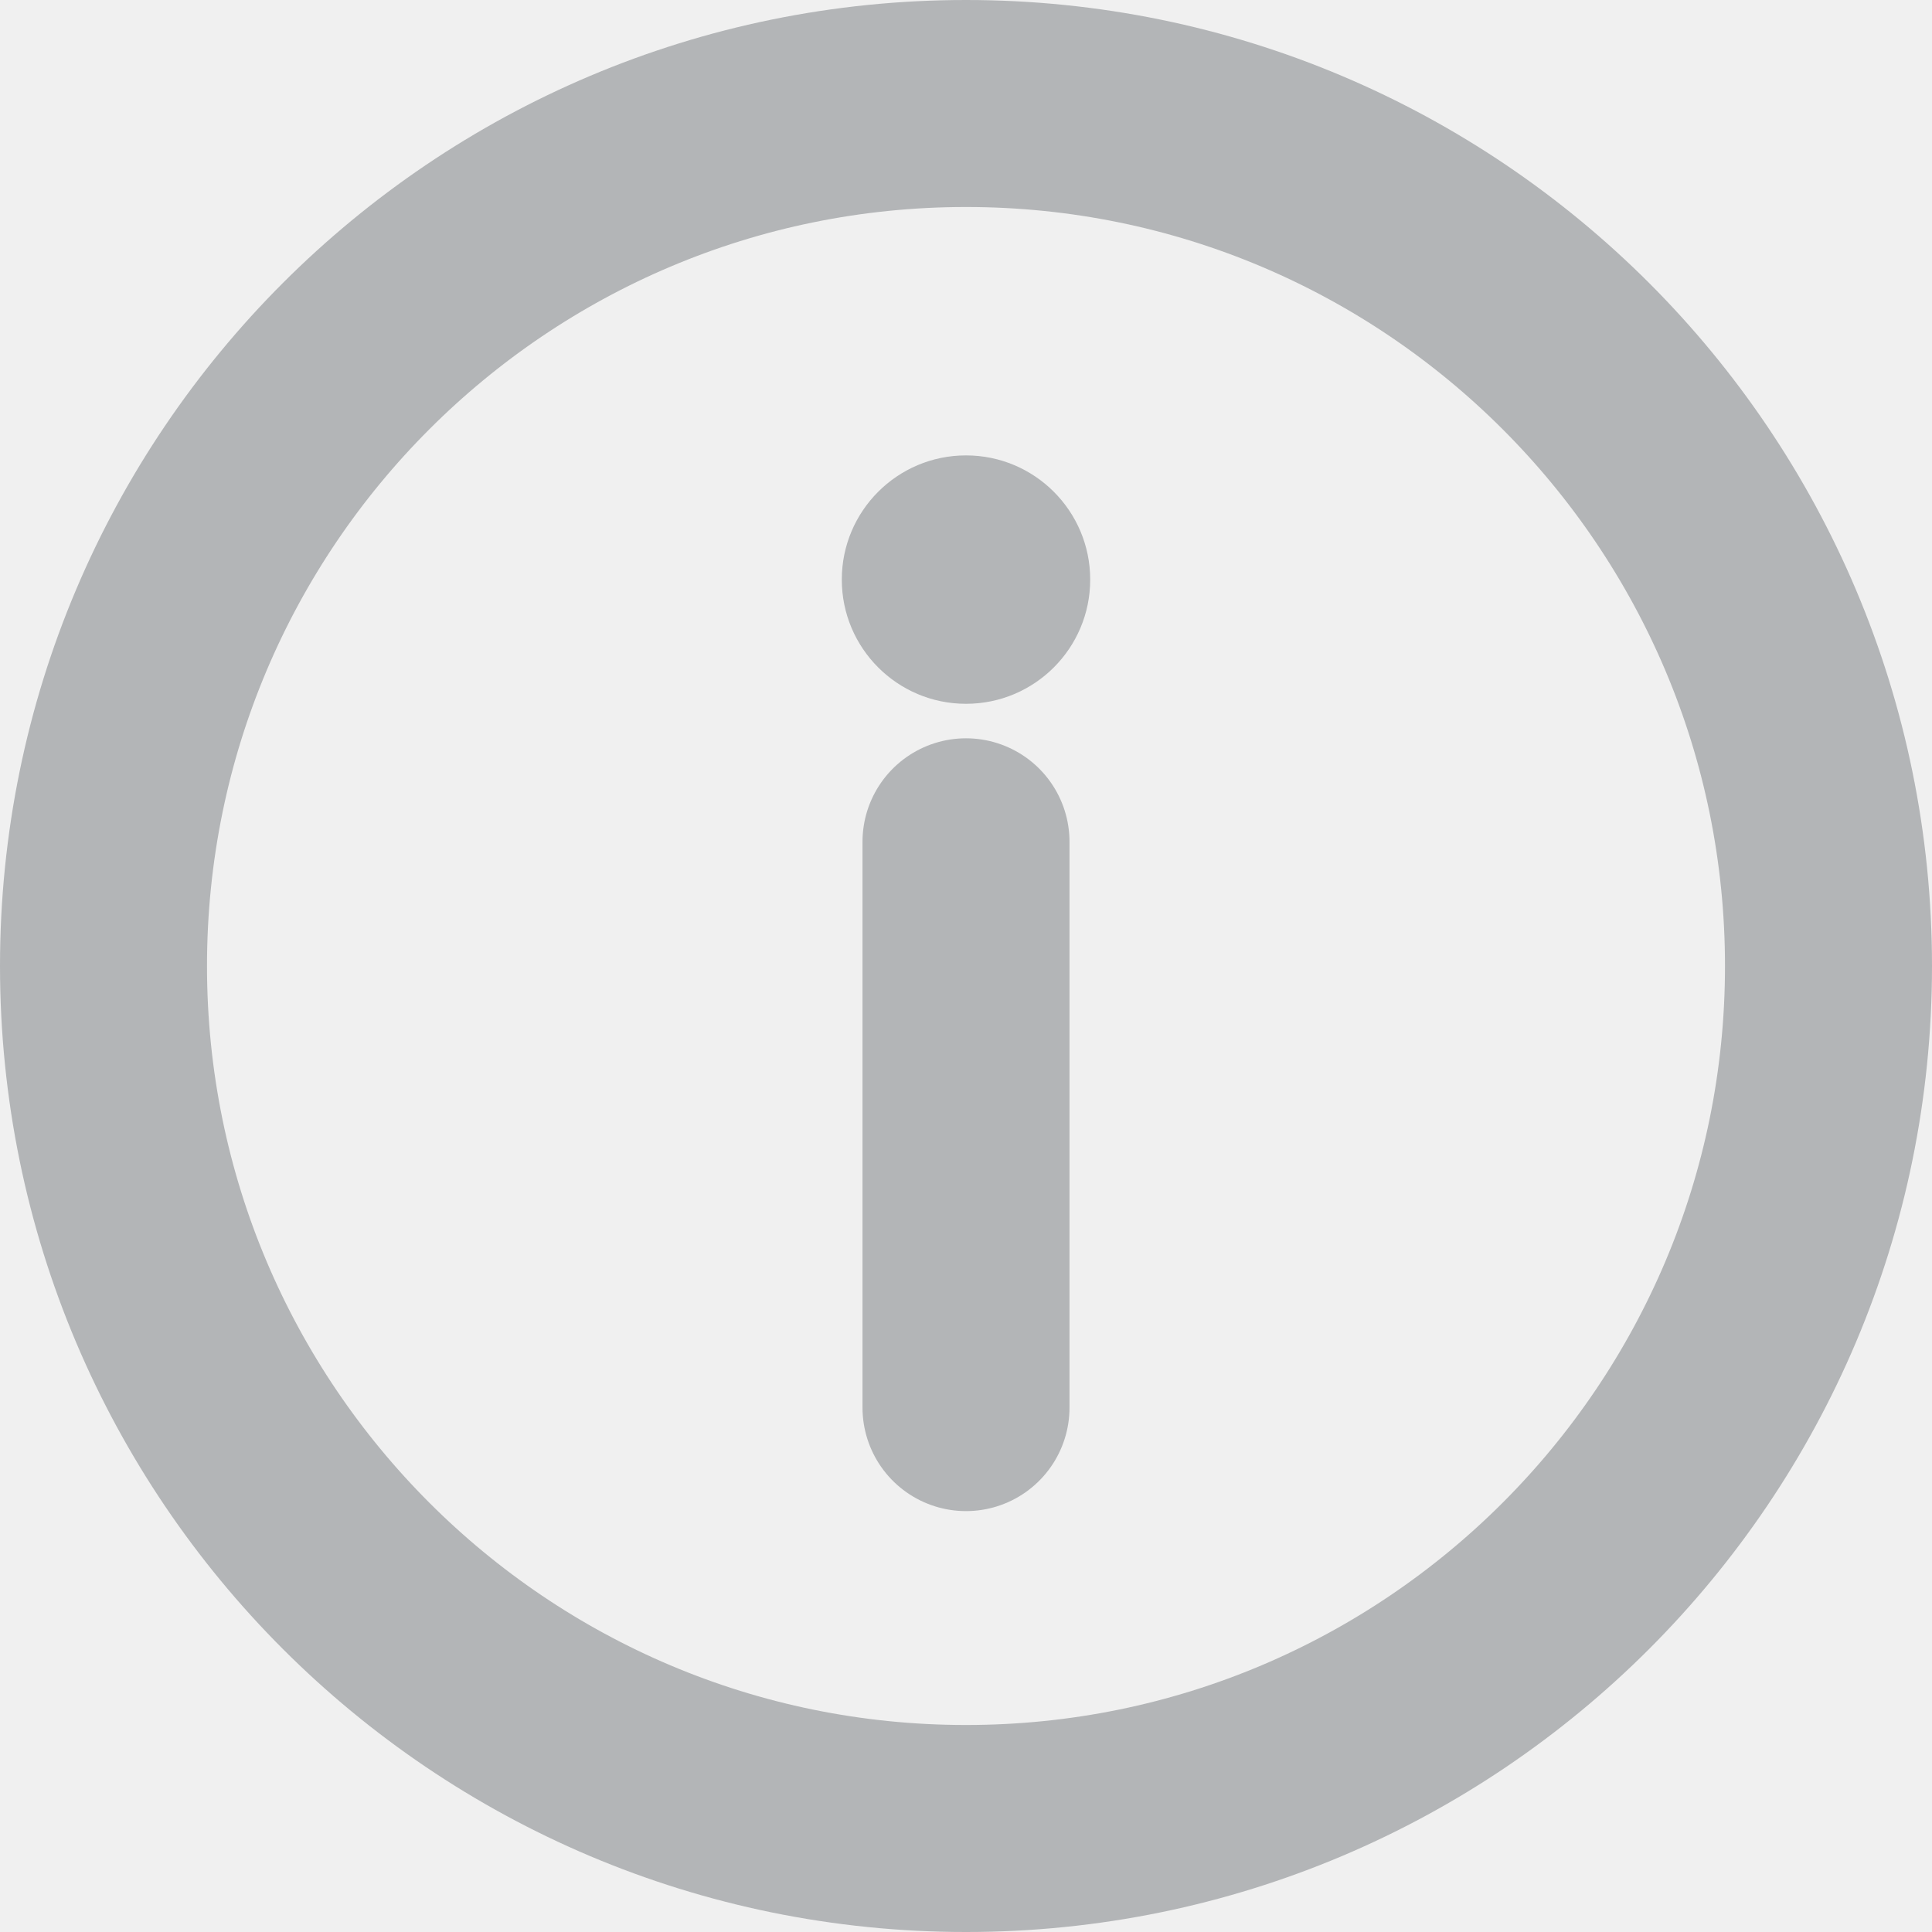
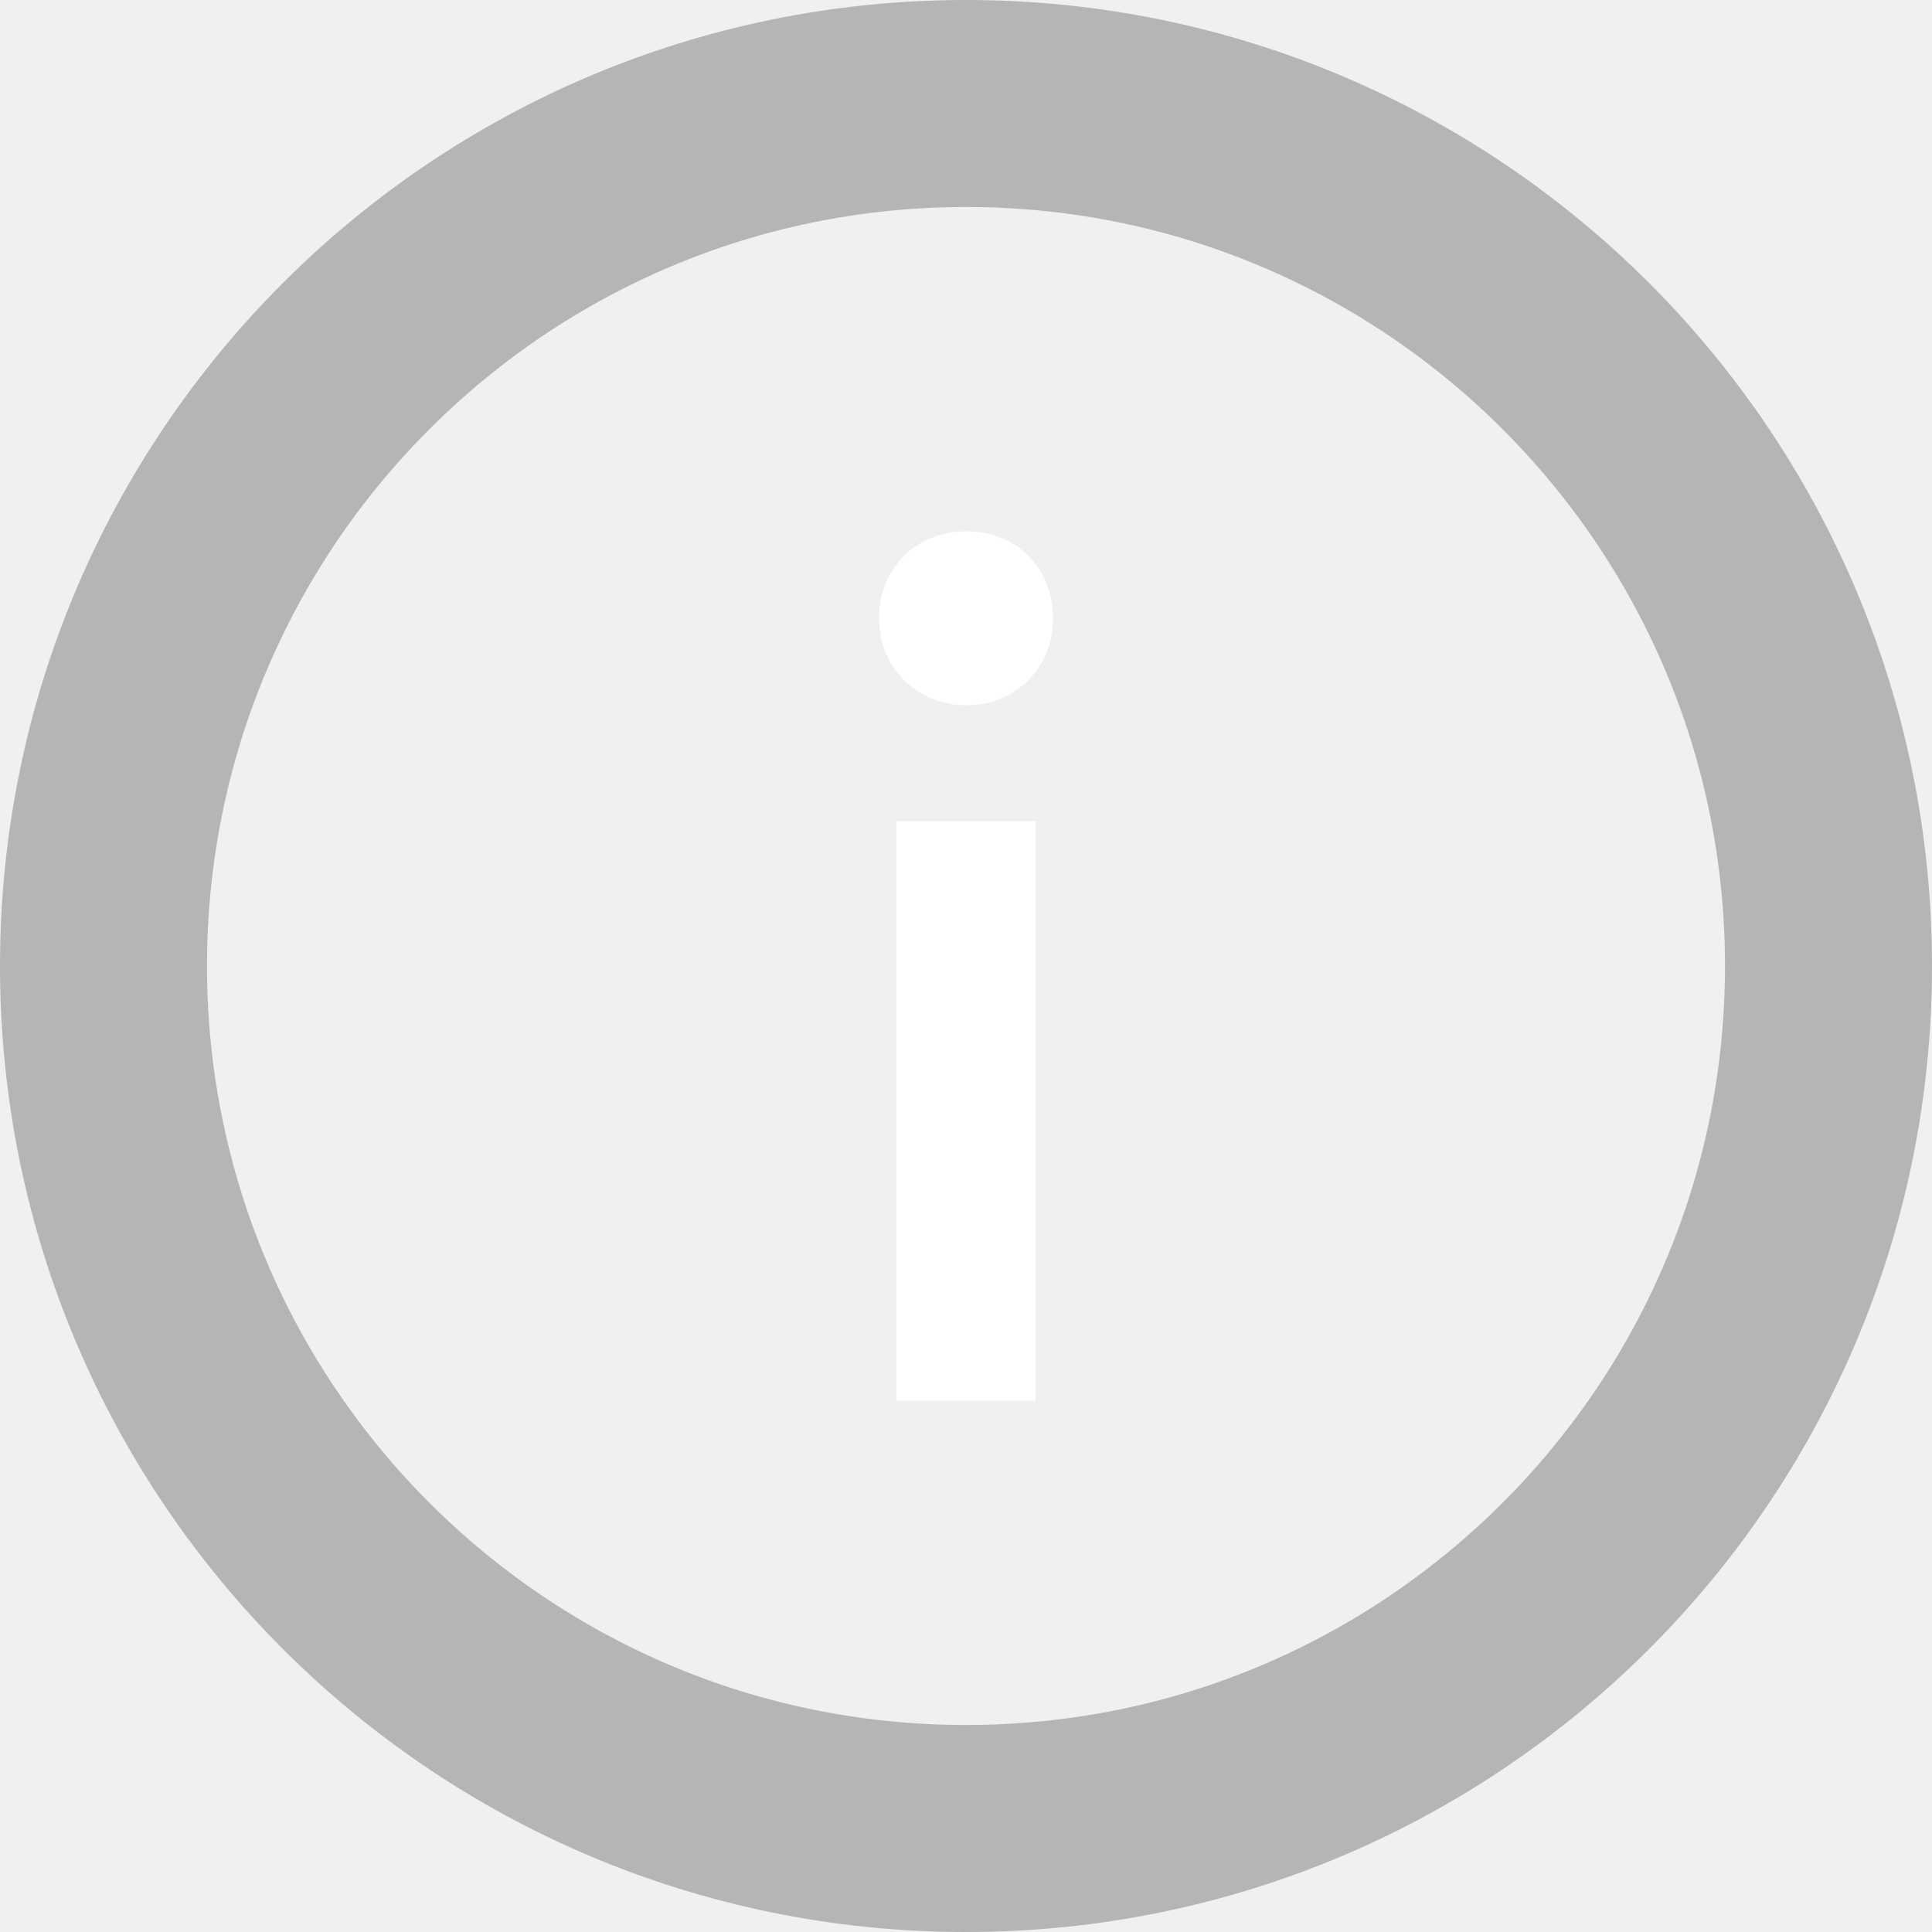
<svg xmlns="http://www.w3.org/2000/svg" width="14" height="14" viewBox="0 0 14 14" fill="none">
  <circle cx="7" cy="7" r="6.25" stroke="#B3B5B7" stroke-width="1.5" fill="none" />
-   <path d="M7 6.1V10.2" stroke="#B3B5B7" stroke-width="1.5" stroke-linecap="round" />
-   <circle cx="7" cy="4.2" r="0.9" fill="#B3B5B7" />
+   <g transform="translate(6.37 3.85)">
+     <path d="M0.63 1.26C0.269 1.26 0 0.983 0 0.63C0 0.269 0.269 0 0.63 0C1 0 1.26 0.269 1.26 0.63C1.26 0.983 1 1.26 0.63 1.26ZM1.134 6.3H0.126V2.1H1.134V6.3Z" fill="#FFFFFF" />
+   </g>
</svg>
